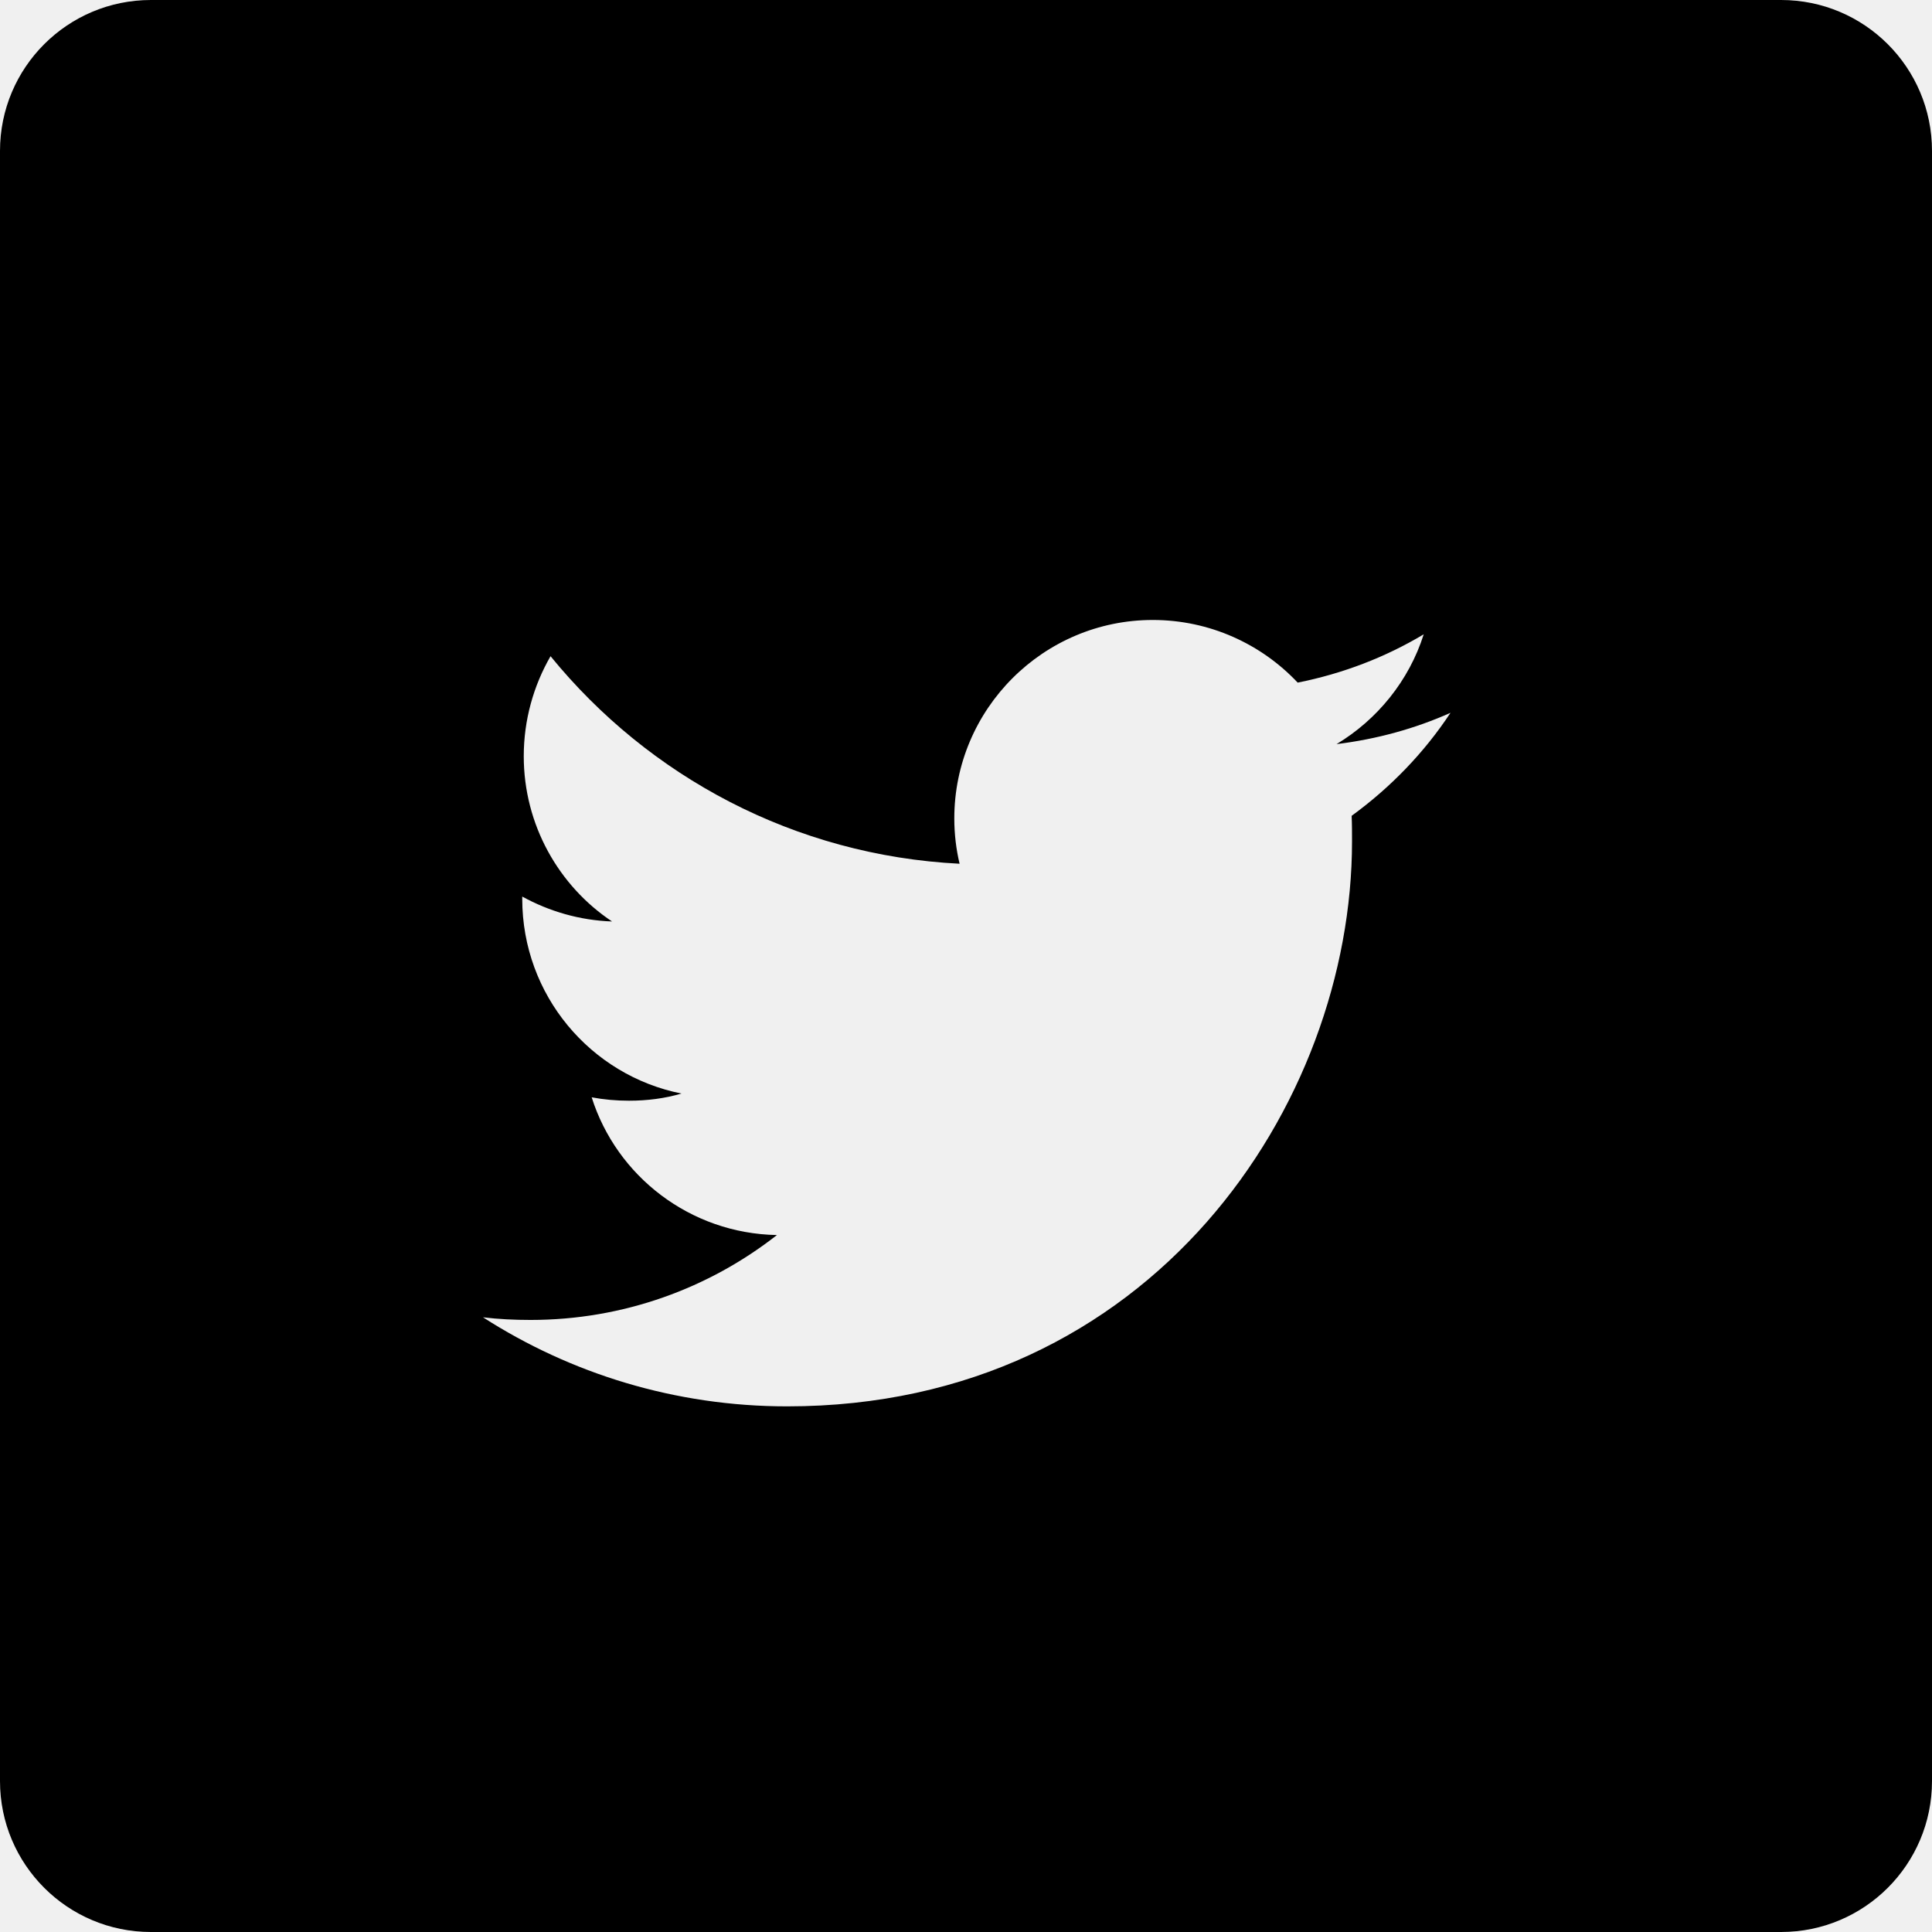
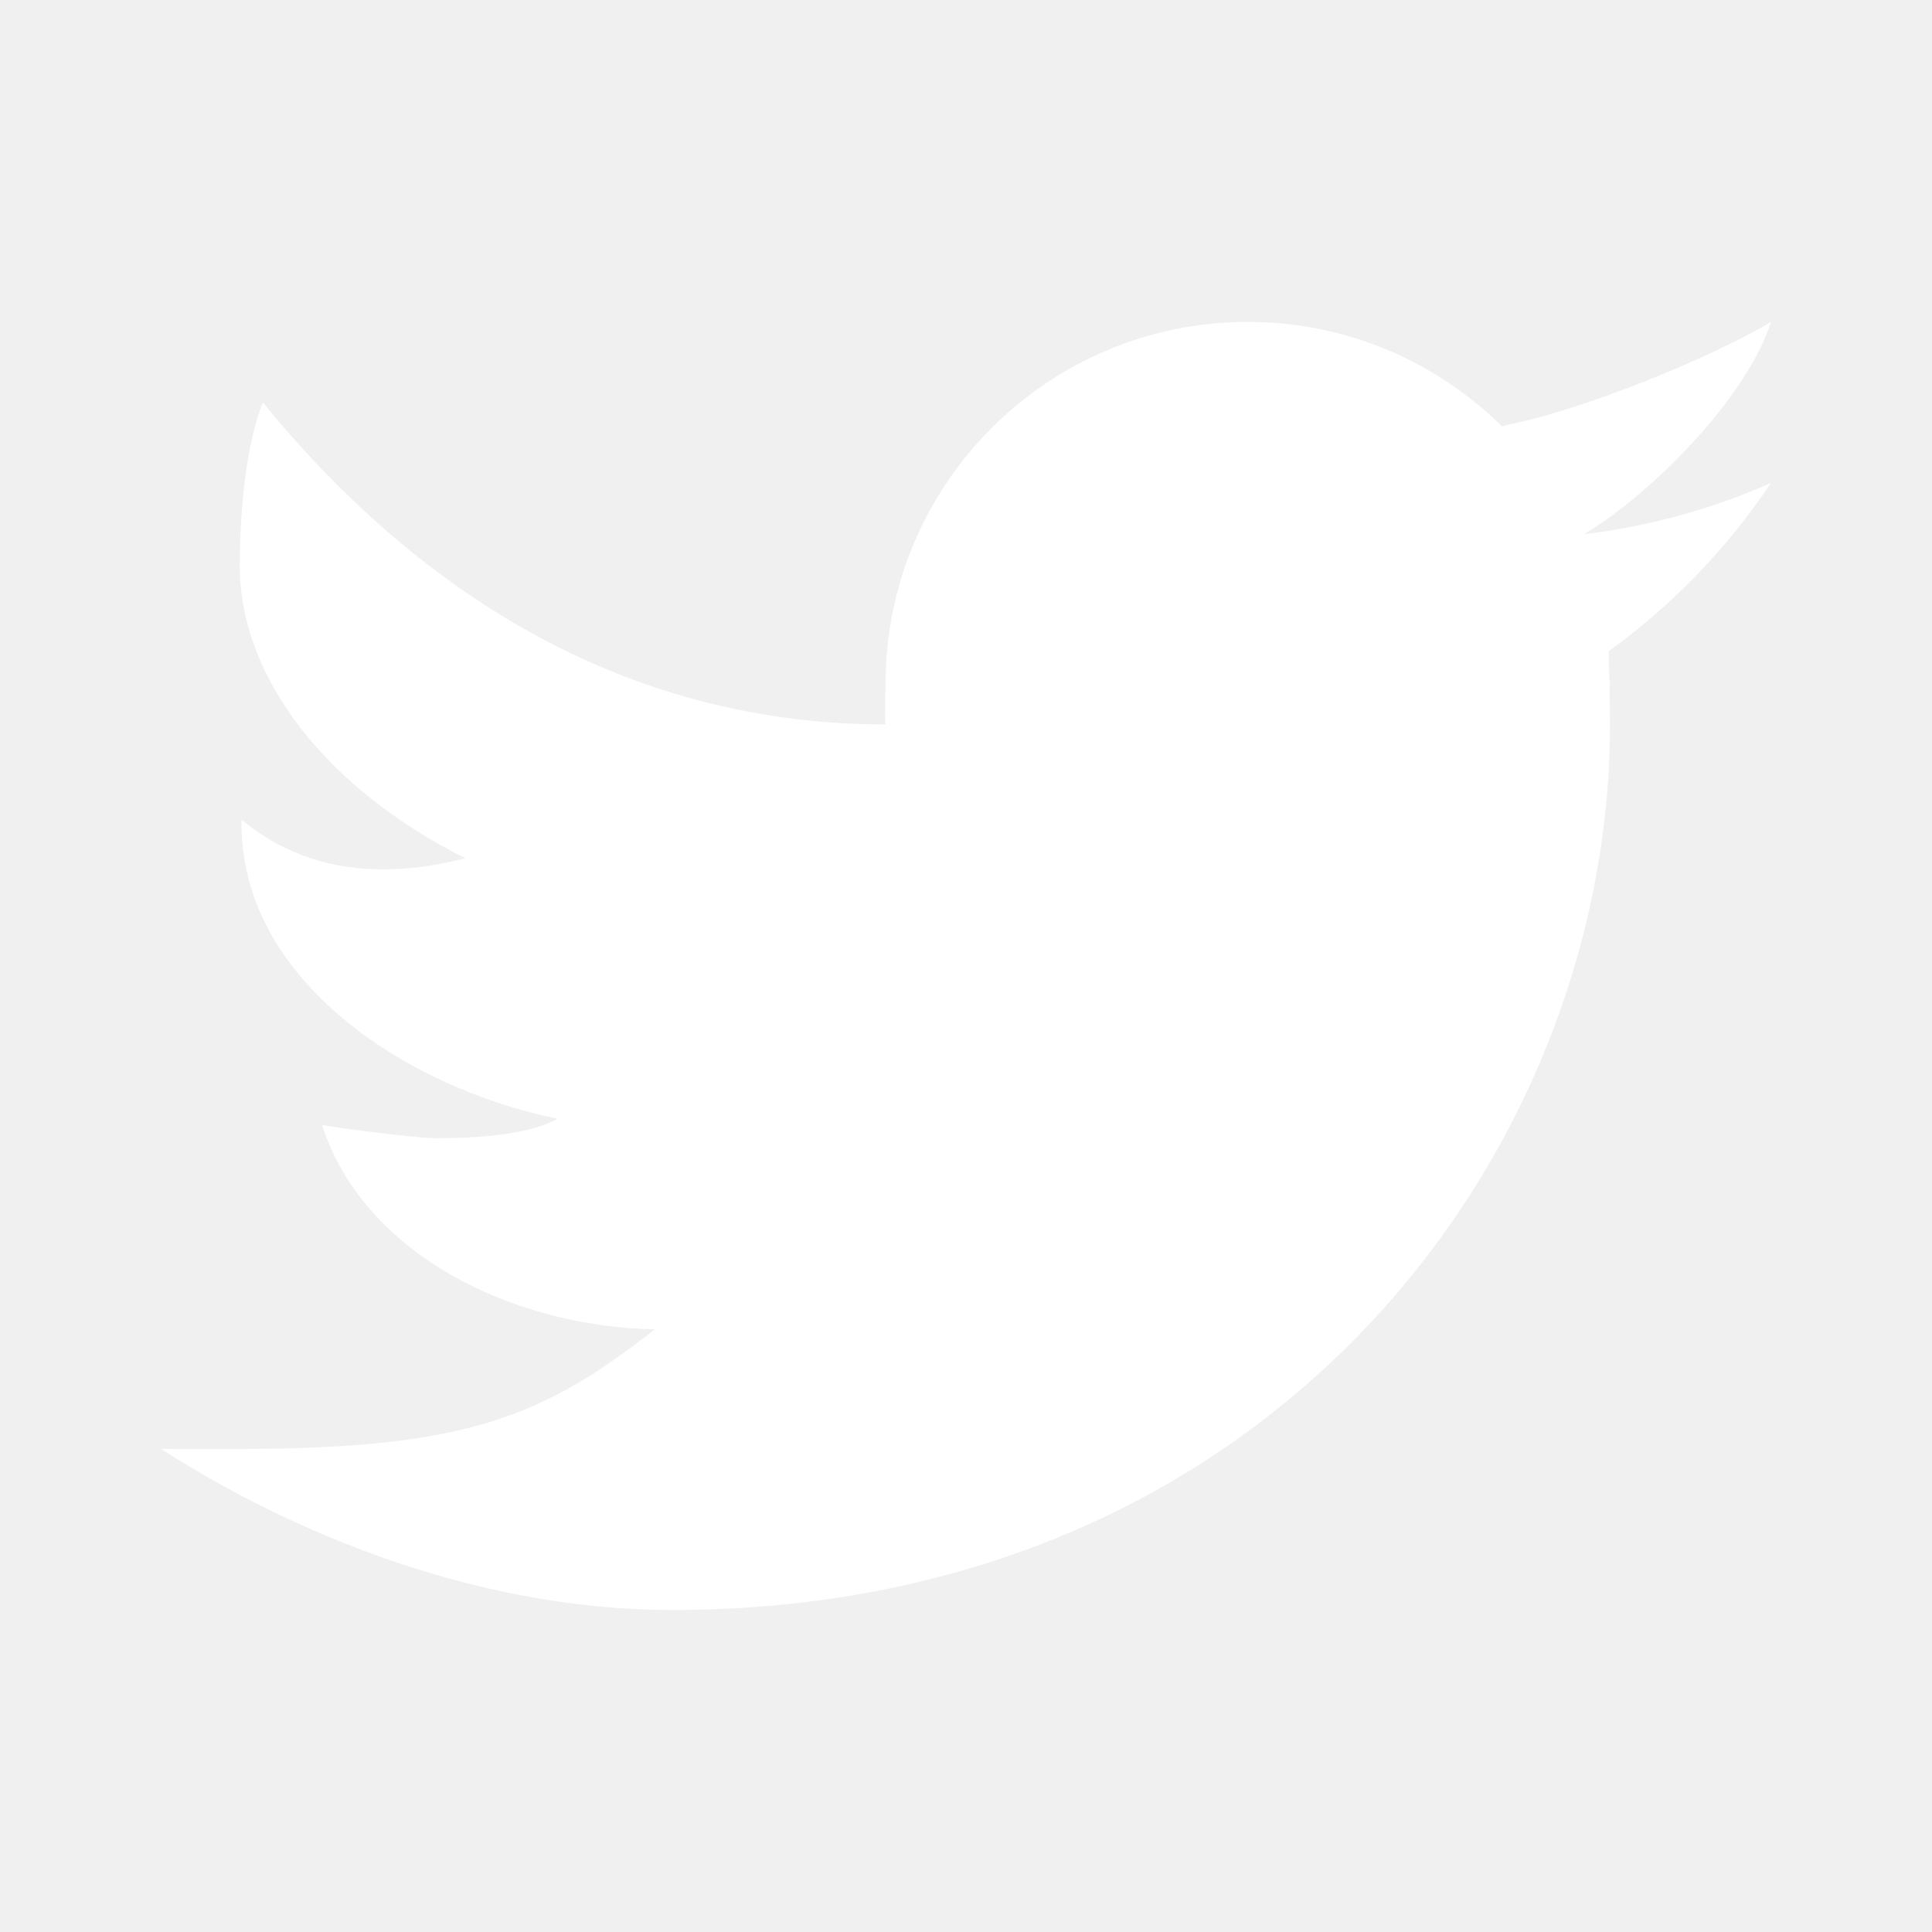
- <svg xmlns="http://www.w3.org/2000/svg" fill="#000000" height="800px" width="800px" version="1.1" id="Layer_1" viewBox="-143 145 512 512" xml:space="preserve">
-   <path d="M329,145h-432c-22.1,0-40,17.9-40,40v432c0,22.1,17.9,40,40,40h432c22.1,0,40-17.9,40-40V185C369,162.9,351.1,145,329,145z   M215.2,361.2c0.1,2.2,0.1,4.5,0.1,6.8c0,69.5-52.9,149.7-149.7,149.7c-29.7,0-57.4-8.7-80.6-23.6c4.1,0.5,8.3,0.7,12.6,0.7  c24.6,0,47.3-8.4,65.3-22.5c-23-0.4-42.5-15.6-49.1-36.5c3.2,0.6,6.5,0.9,9.9,0.9c4.8,0,9.5-0.6,13.9-1.9  C13.5,430-4.6,408.7-4.6,383.2v-0.6c7.1,3.9,15.2,6.3,23.8,6.6c-14.1-9.4-23.4-25.6-23.4-43.8c0-9.6,2.6-18.7,7.1-26.5  c26,31.9,64.7,52.8,108.4,55c-0.9-3.8-1.4-7.8-1.4-12c0-29,23.6-52.6,52.6-52.6c15.1,0,28.8,6.4,38.4,16.6  c12-2.4,23.2-6.7,33.4-12.8c-3.9,12.3-12.3,22.6-23.1,29.1c10.6-1.3,20.8-4.1,30.2-8.3C234.4,344.5,225.5,353.7,215.2,361.2z" />
+ <svg xmlns="http://www.w3.org/2000/svg" fill="#FFFFFF" viewBox="0 0 24 24" width="24px" height="24px">
+   <path d="M22,3.999c-0.78,0.463-2.345,1.094-3.265,1.276c-0.027,0.007-0.049,0.016-0.075,0.023c-0.813-0.802-1.927-1.299-3.16-1.299 c-2.485,0-4.5,2.015-4.5,4.5c0,0.131-0.011,0.372,0,0.5c-3.353,0-5.905-1.756-7.735-4c-0.199,0.5-0.286,1.29-0.286,2.032 c0,1.401,1.095,2.777,2.8,3.63c-0.314,0.081-0.66,0.139-1.02,0.139c-0.581,0-1.196-0.153-1.759-0.617c0,0.017,0,0.033,0,0.051 c0,1.958,2.078,3.291,3.926,3.662c-0.375,0.221-1.131,0.243-1.5,0.243c-0.26,0-1.18-0.119-1.426-0.165 c0.514,1.605,2.368,2.507,4.135,2.539c-1.382,1.084-2.341,1.486-5.171,1.486H2C3.788,19.145,6.065,20,8.347,20 C15.777,20,20,14.337,20,8.999c0-0.086-0.002-0.266-0.005-0.447C19.995,8.534,20,8.517,20,8.499c0-0.027-0.008-0.053-0.008-0.08 c-0.003-0.136-0.006-0.263-0.009-0.329c0.79-0.57,1.475-1.281,2.017-2.091c-0.725,0.322-1.503,0.538-2.32,0.636 C20.514,6.135,21.699,4.943,22,3.999z" />
</svg>
